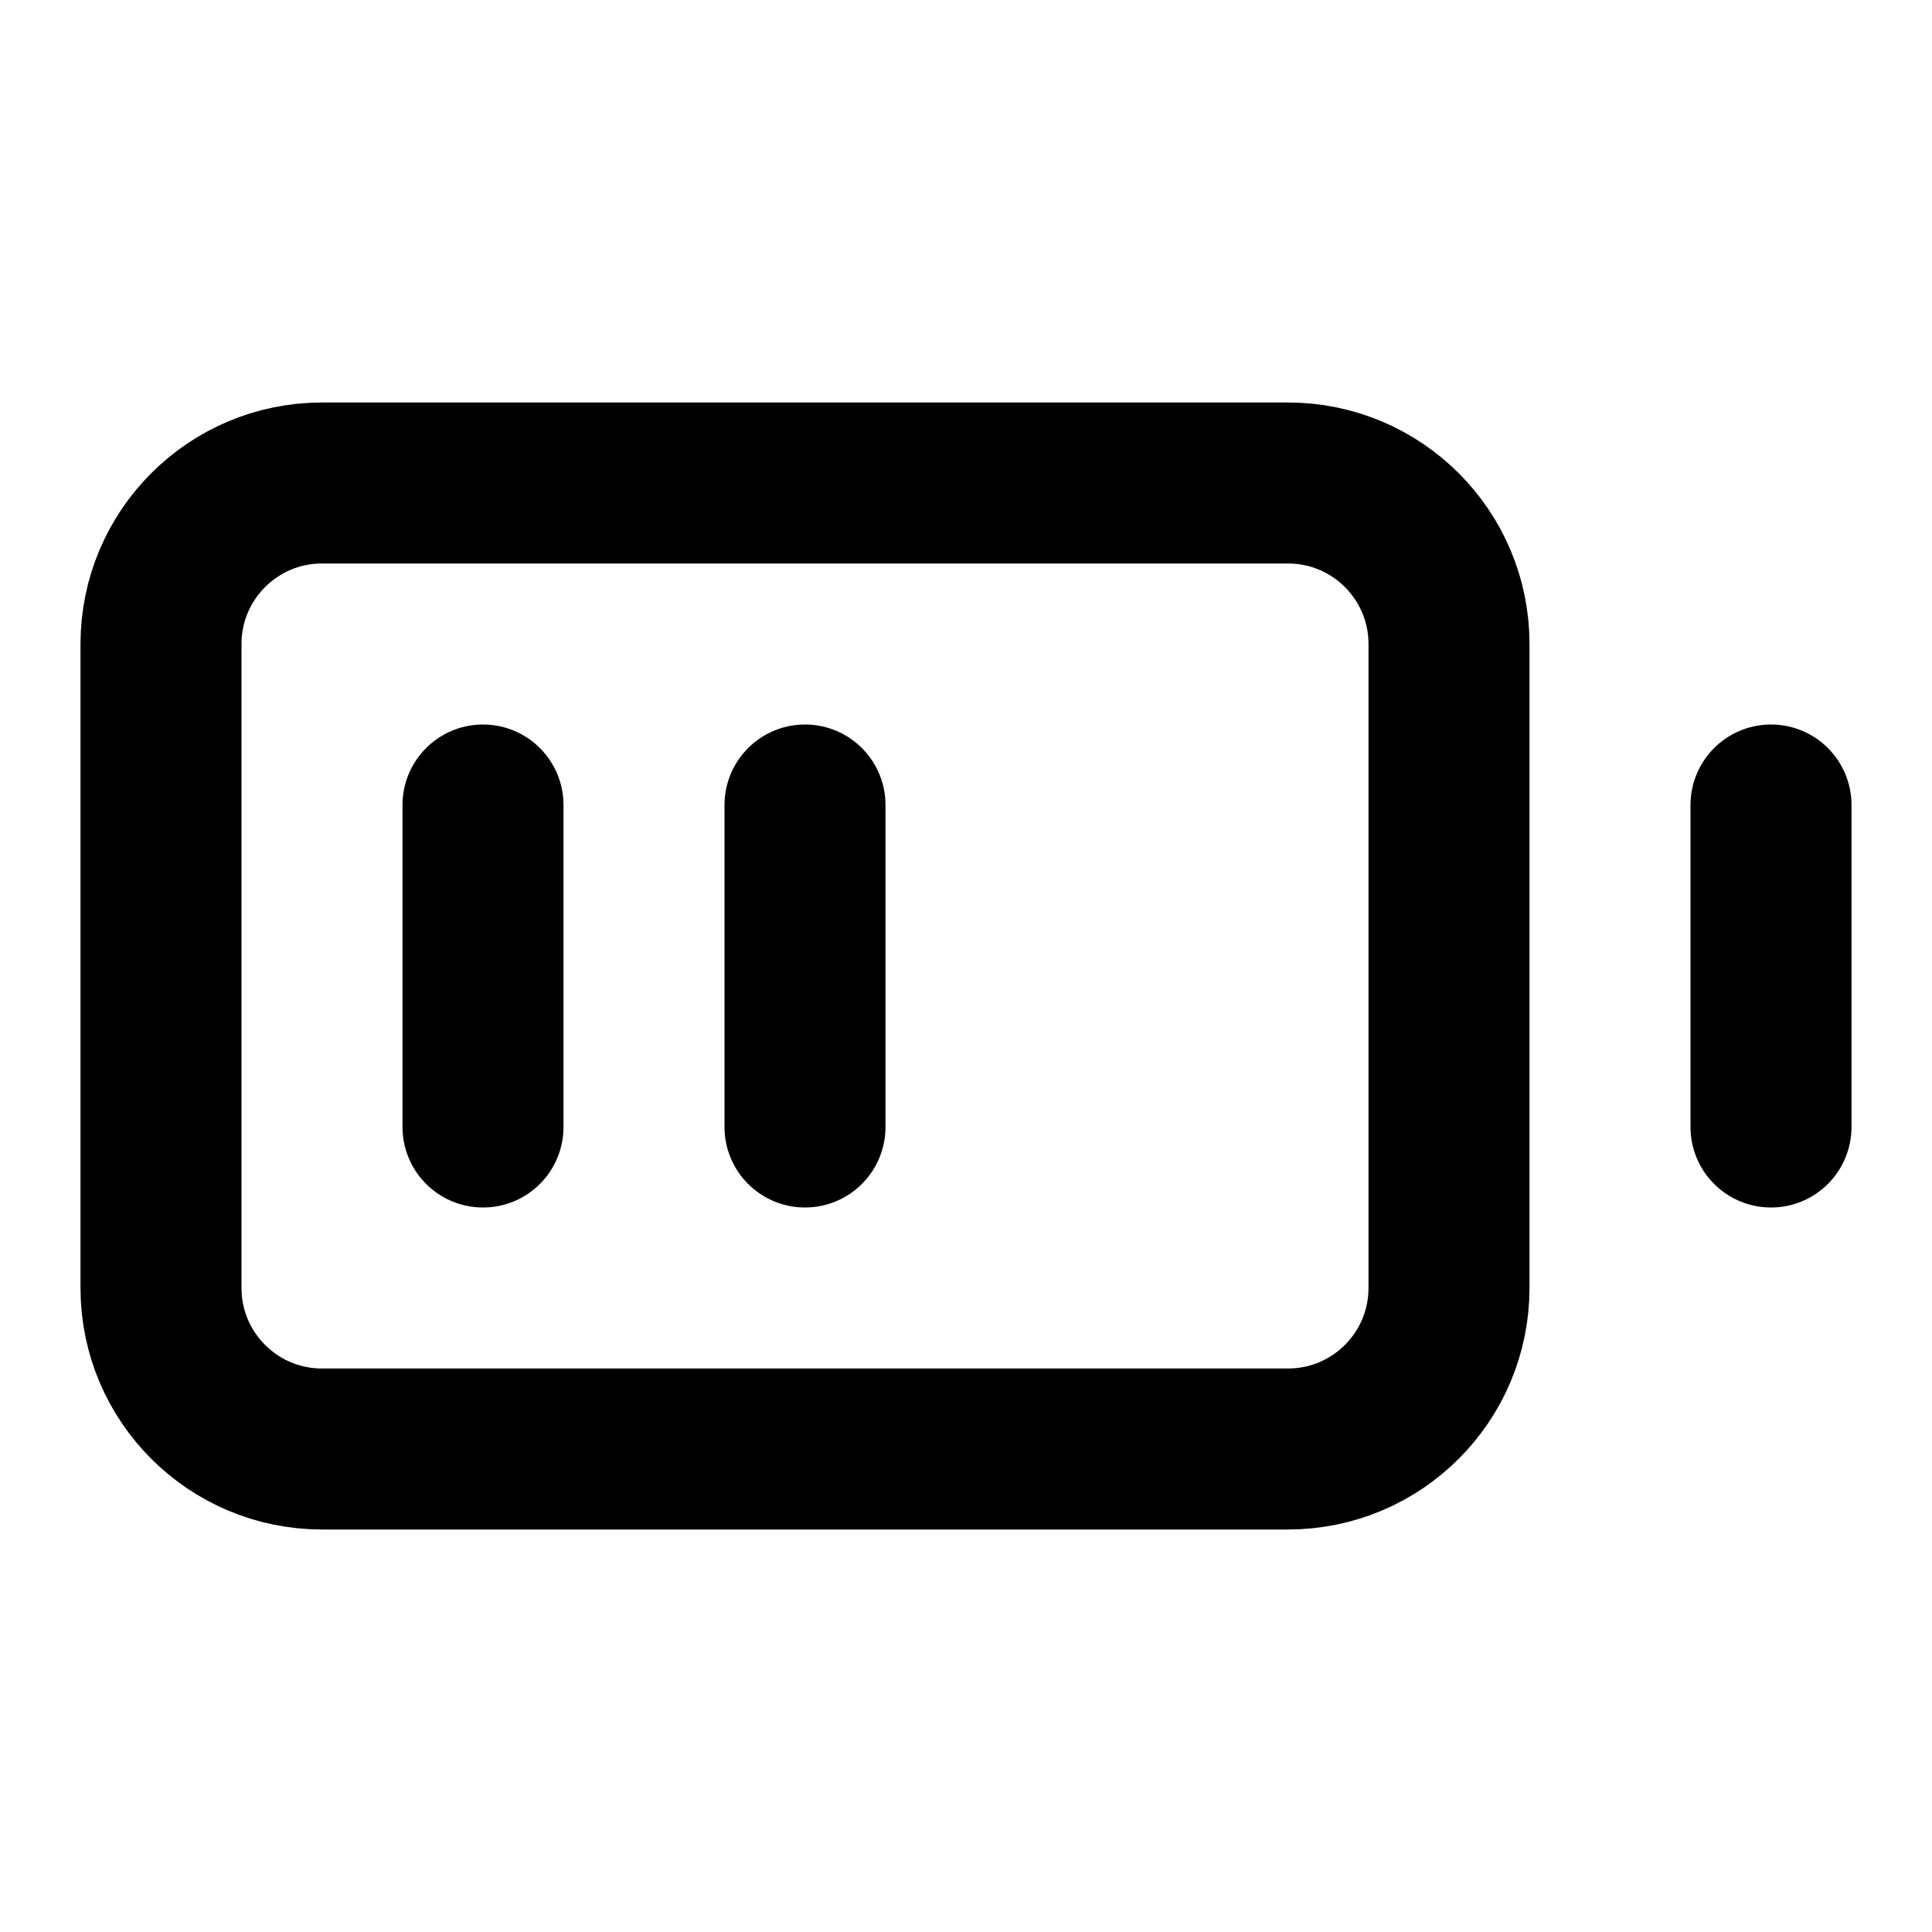
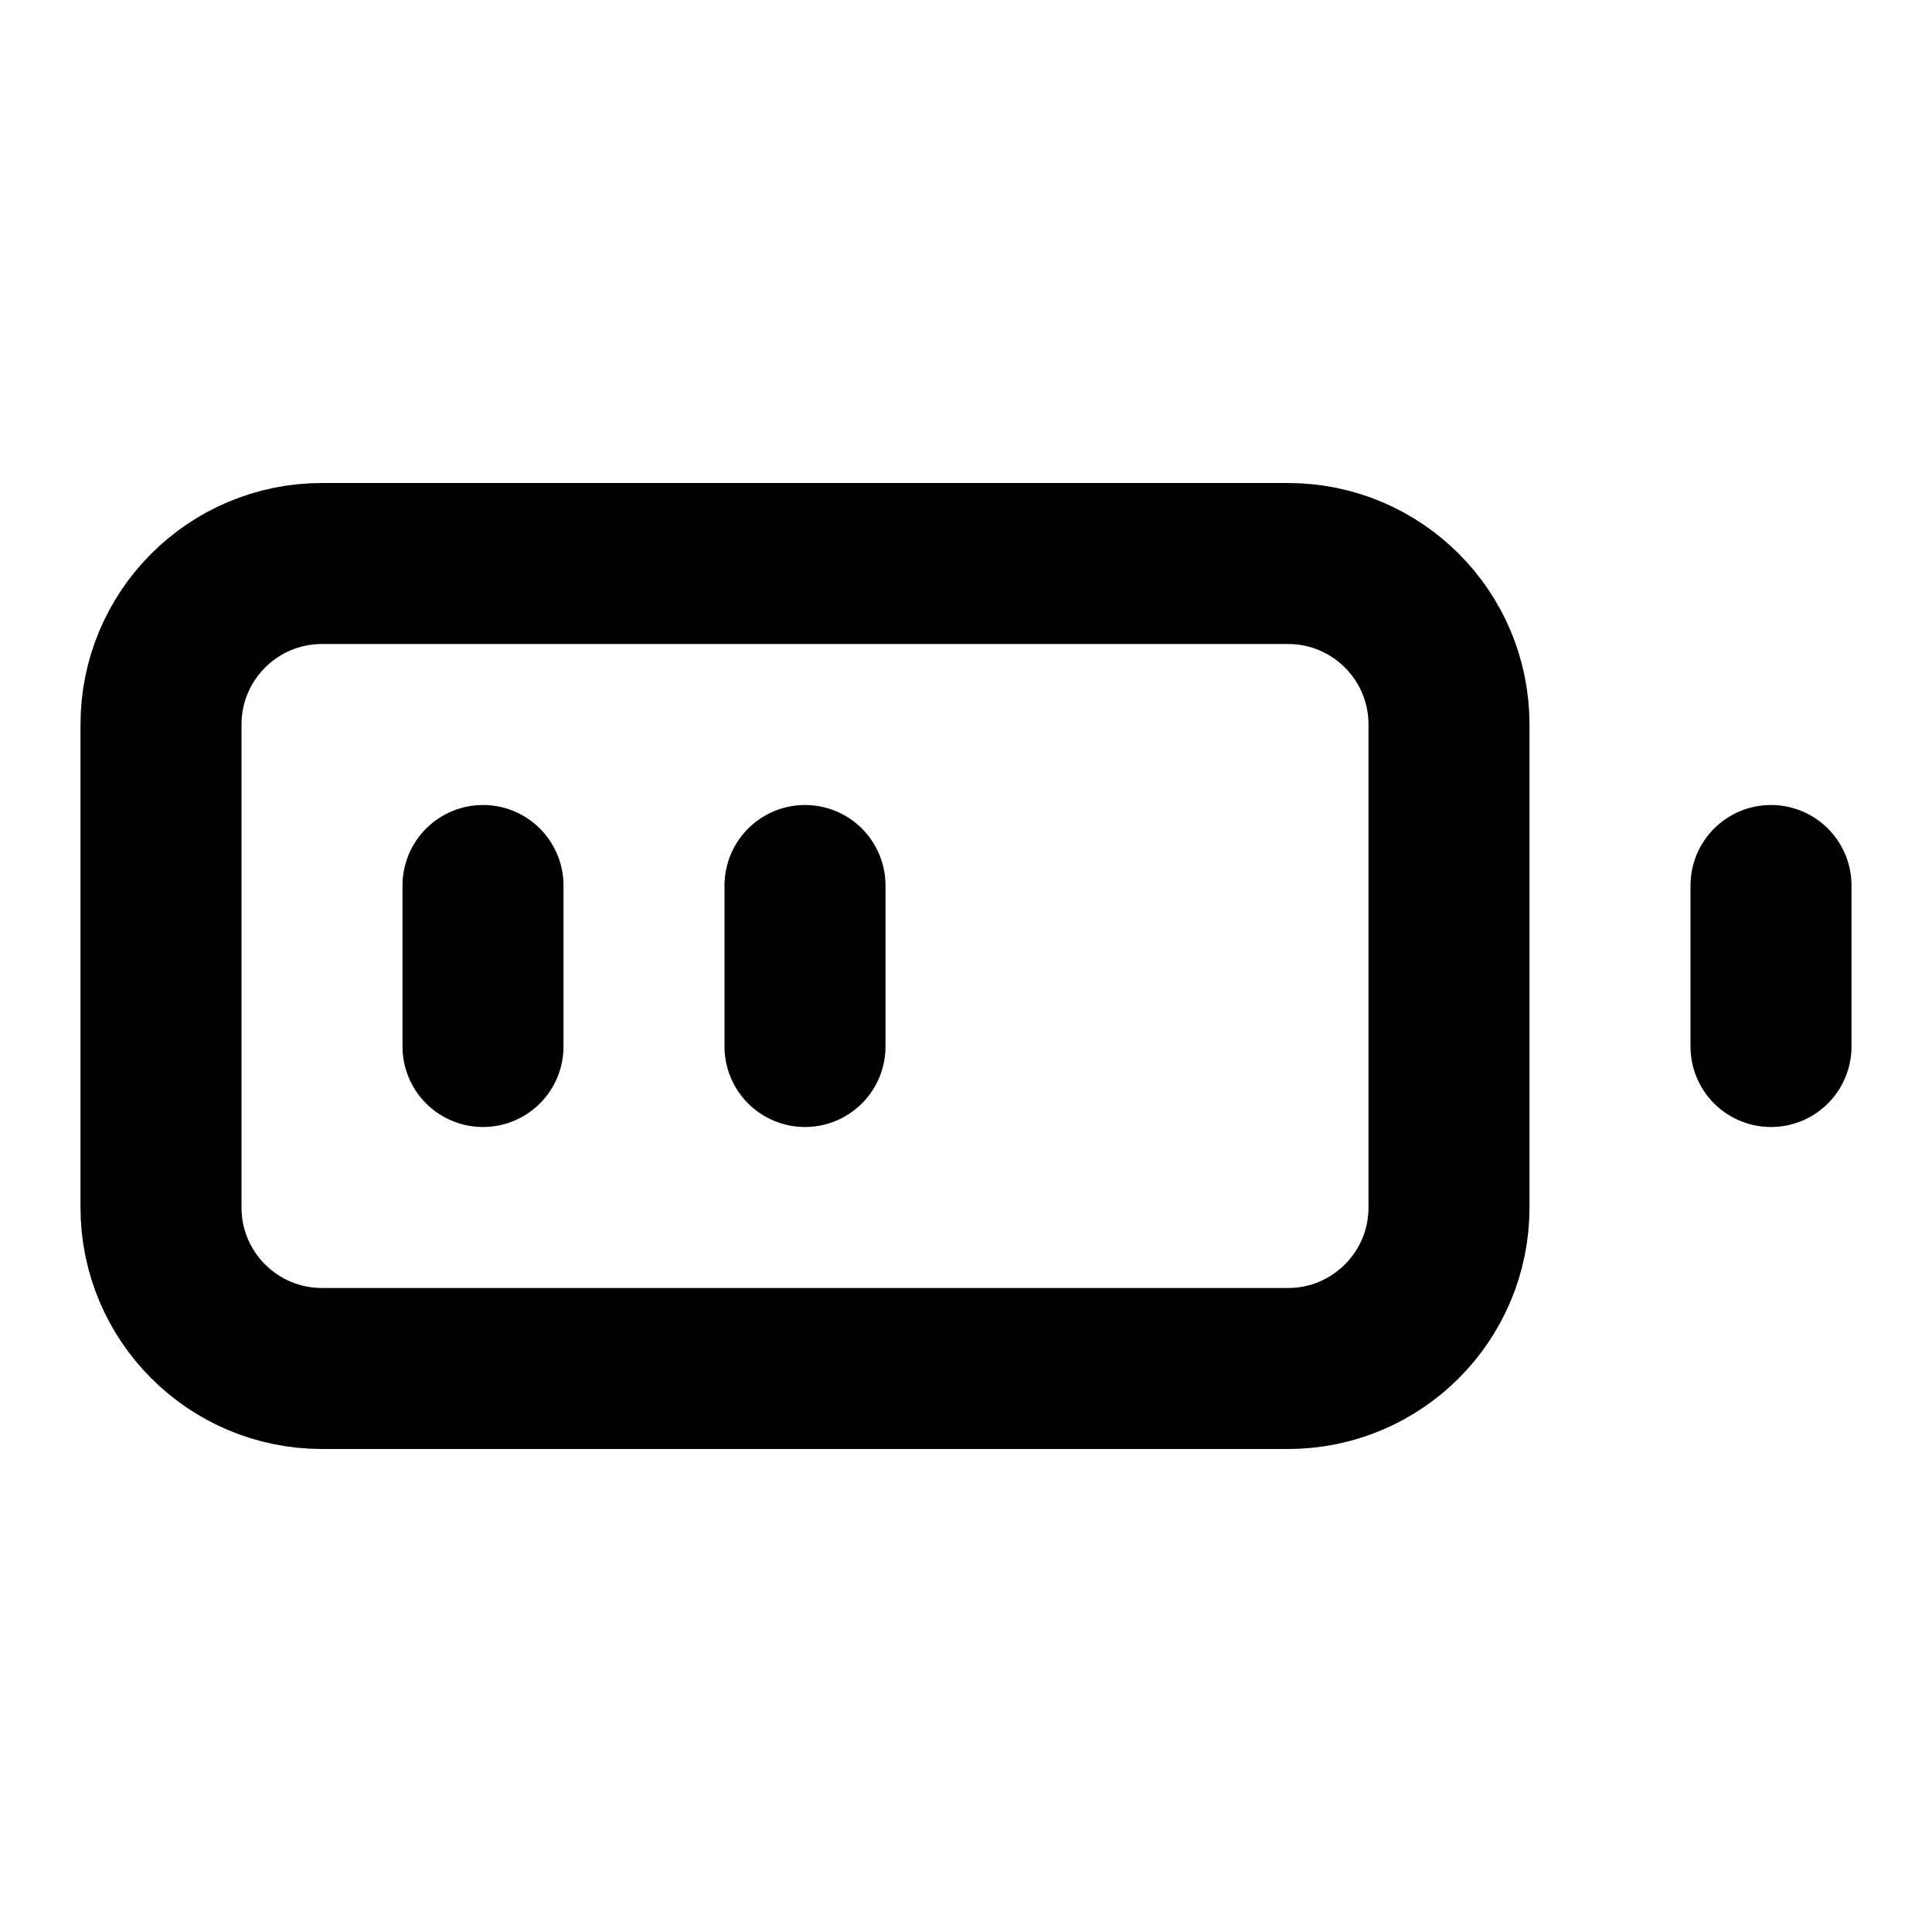
- <svg xmlns="http://www.w3.org/2000/svg" width="24" height="24" viewBox="0 0 24 24" fill="none" stroke="currentColor" stroke-width="2" stroke-linecap="round" stroke-linejoin="round" class="lucide lucide-battery-medium-icon lucide-battery-medium">
-   <path d="M10 14v-4" />
-   <path d="M22 14v-4" />
-   <path d="M6 14v-4" />
-   <rect x="2" y="6" width="16" height="12" rx="2" />
+ <svg xmlns="http://www.w3.org/2000/svg" width="24" height="24" viewBox="0 0 24 24" fill="none" stroke="currentColor" stroke-width="2" stroke-linecap="round" stroke-linejoin="round">
+   <rect width="16" height="10" x="2" y="7" rx="2" ry="2" />
+   <line x1="22" x2="22" y1="11" y2="13" />
+   <line x1="6" x2="6" y1="11" y2="13" />
+   <line x1="10" x2="10" y1="11" y2="13" />
</svg>
